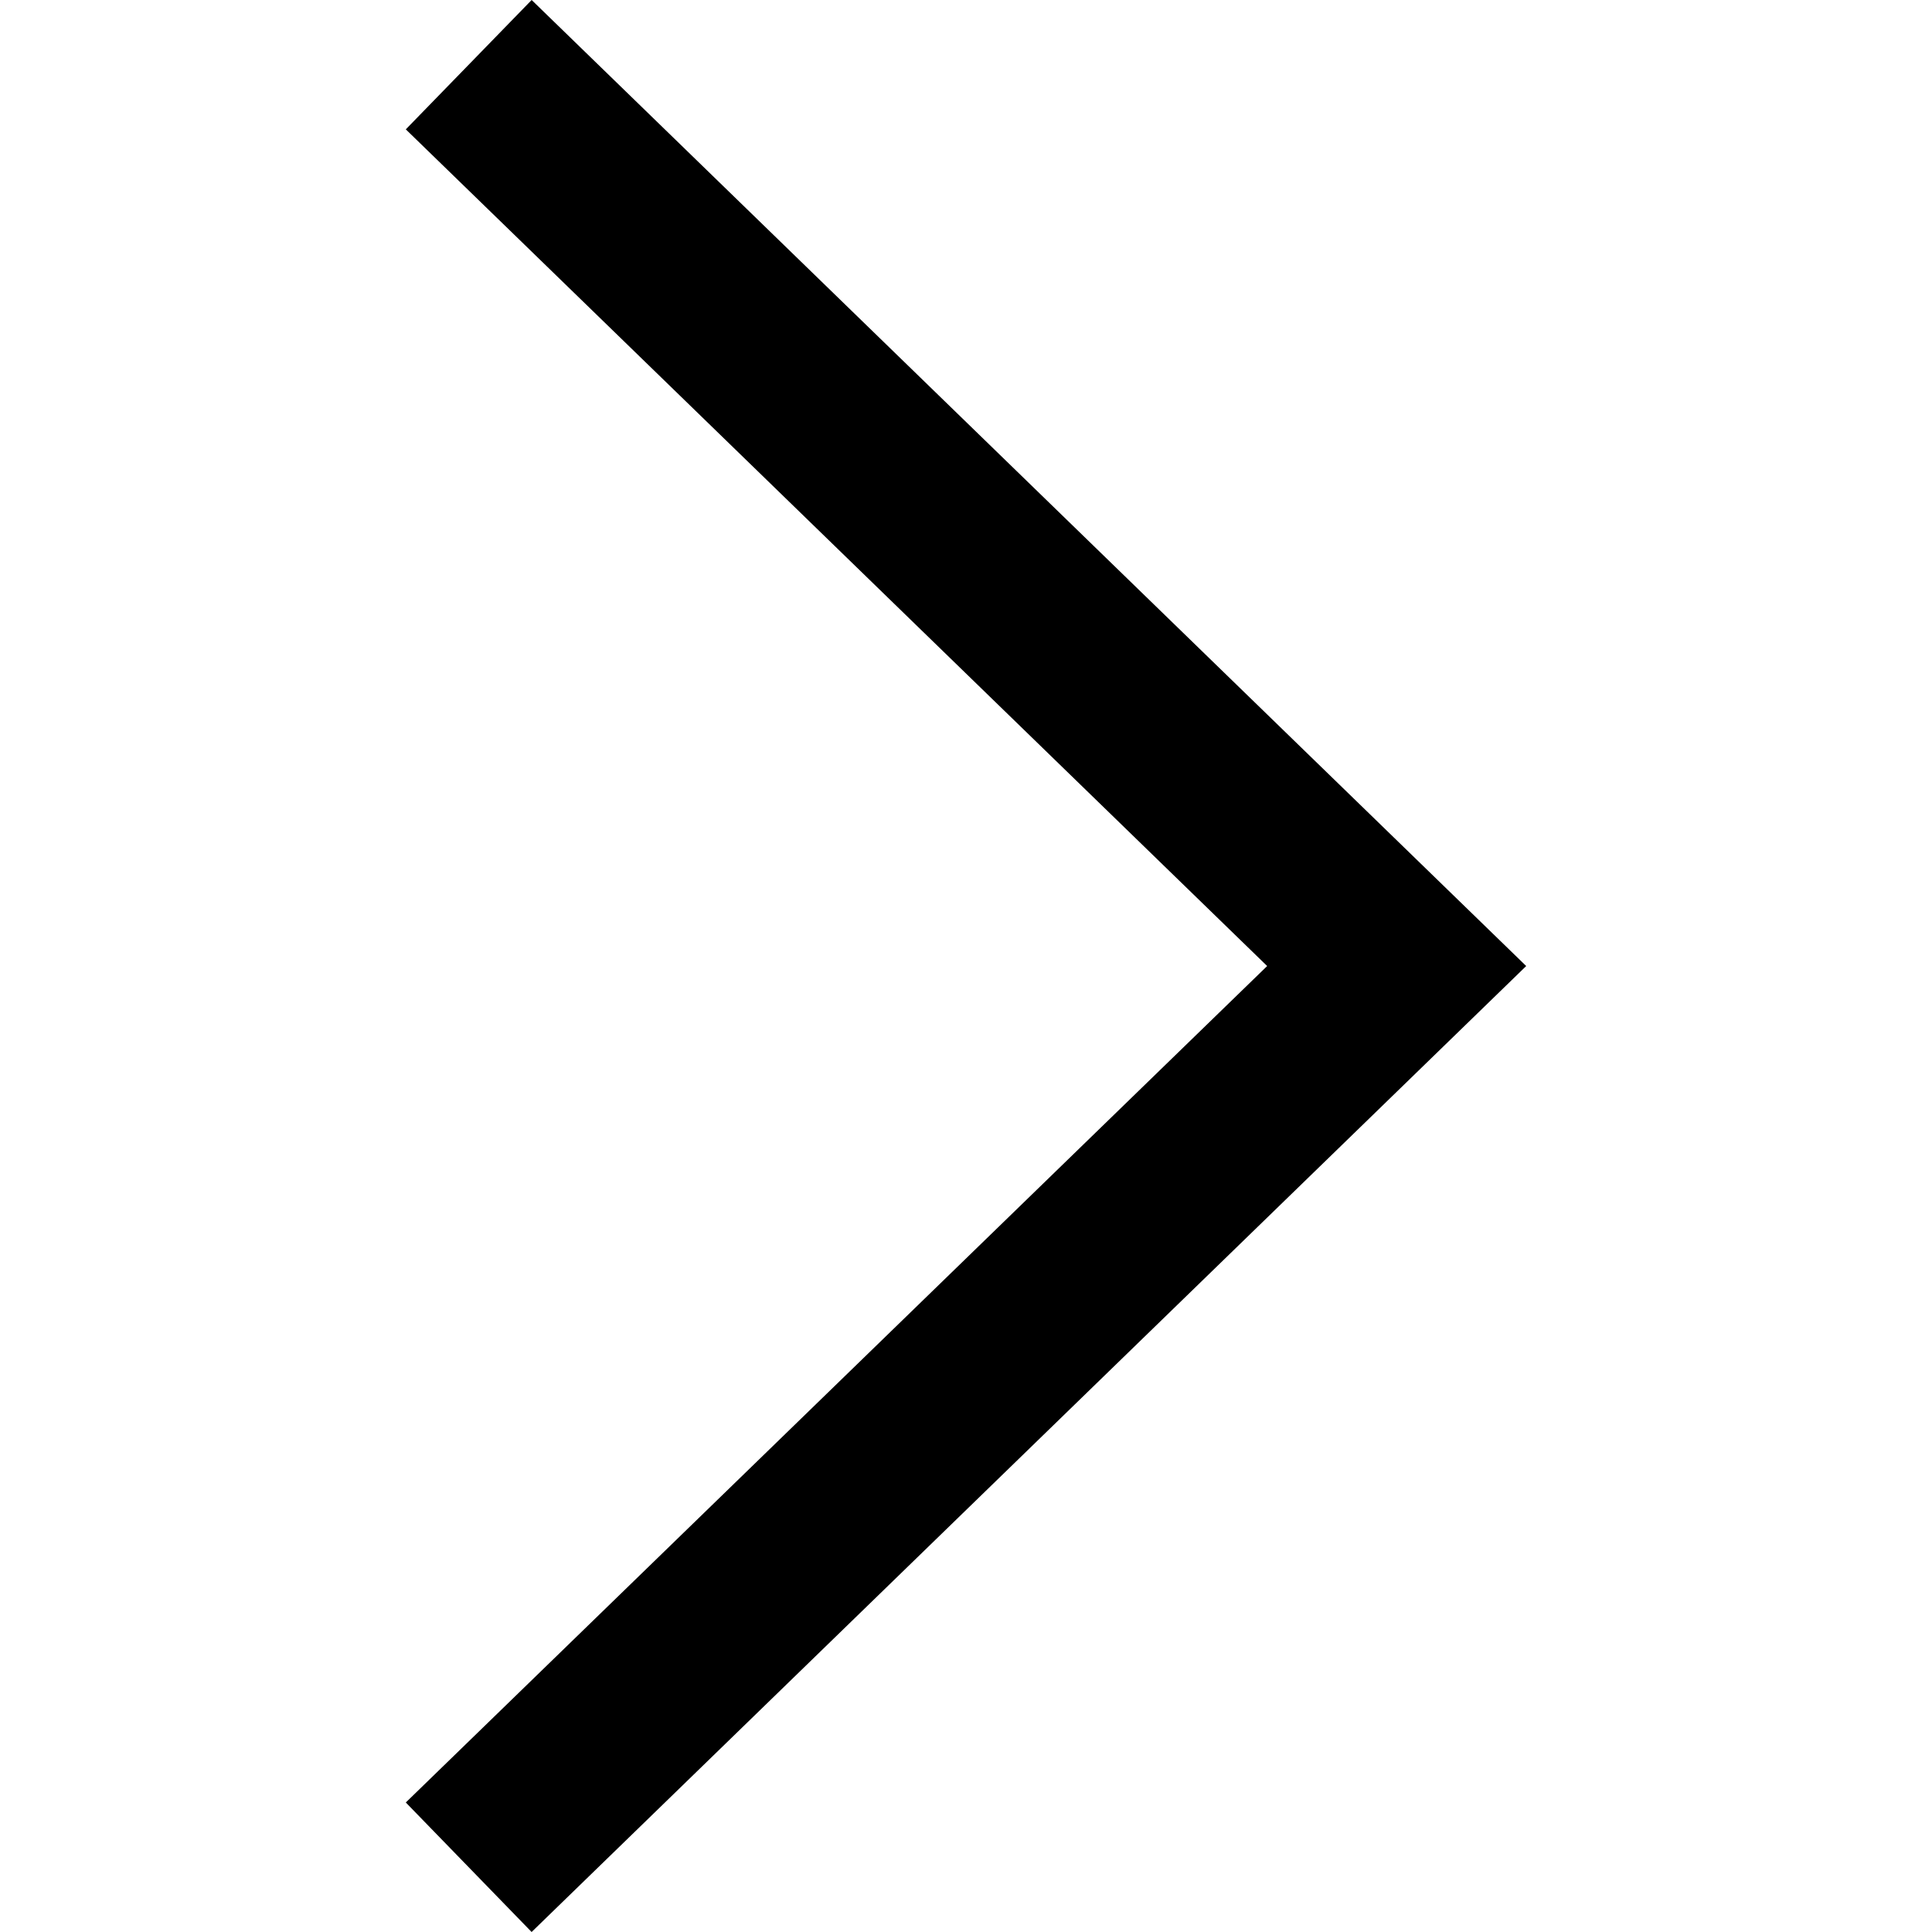
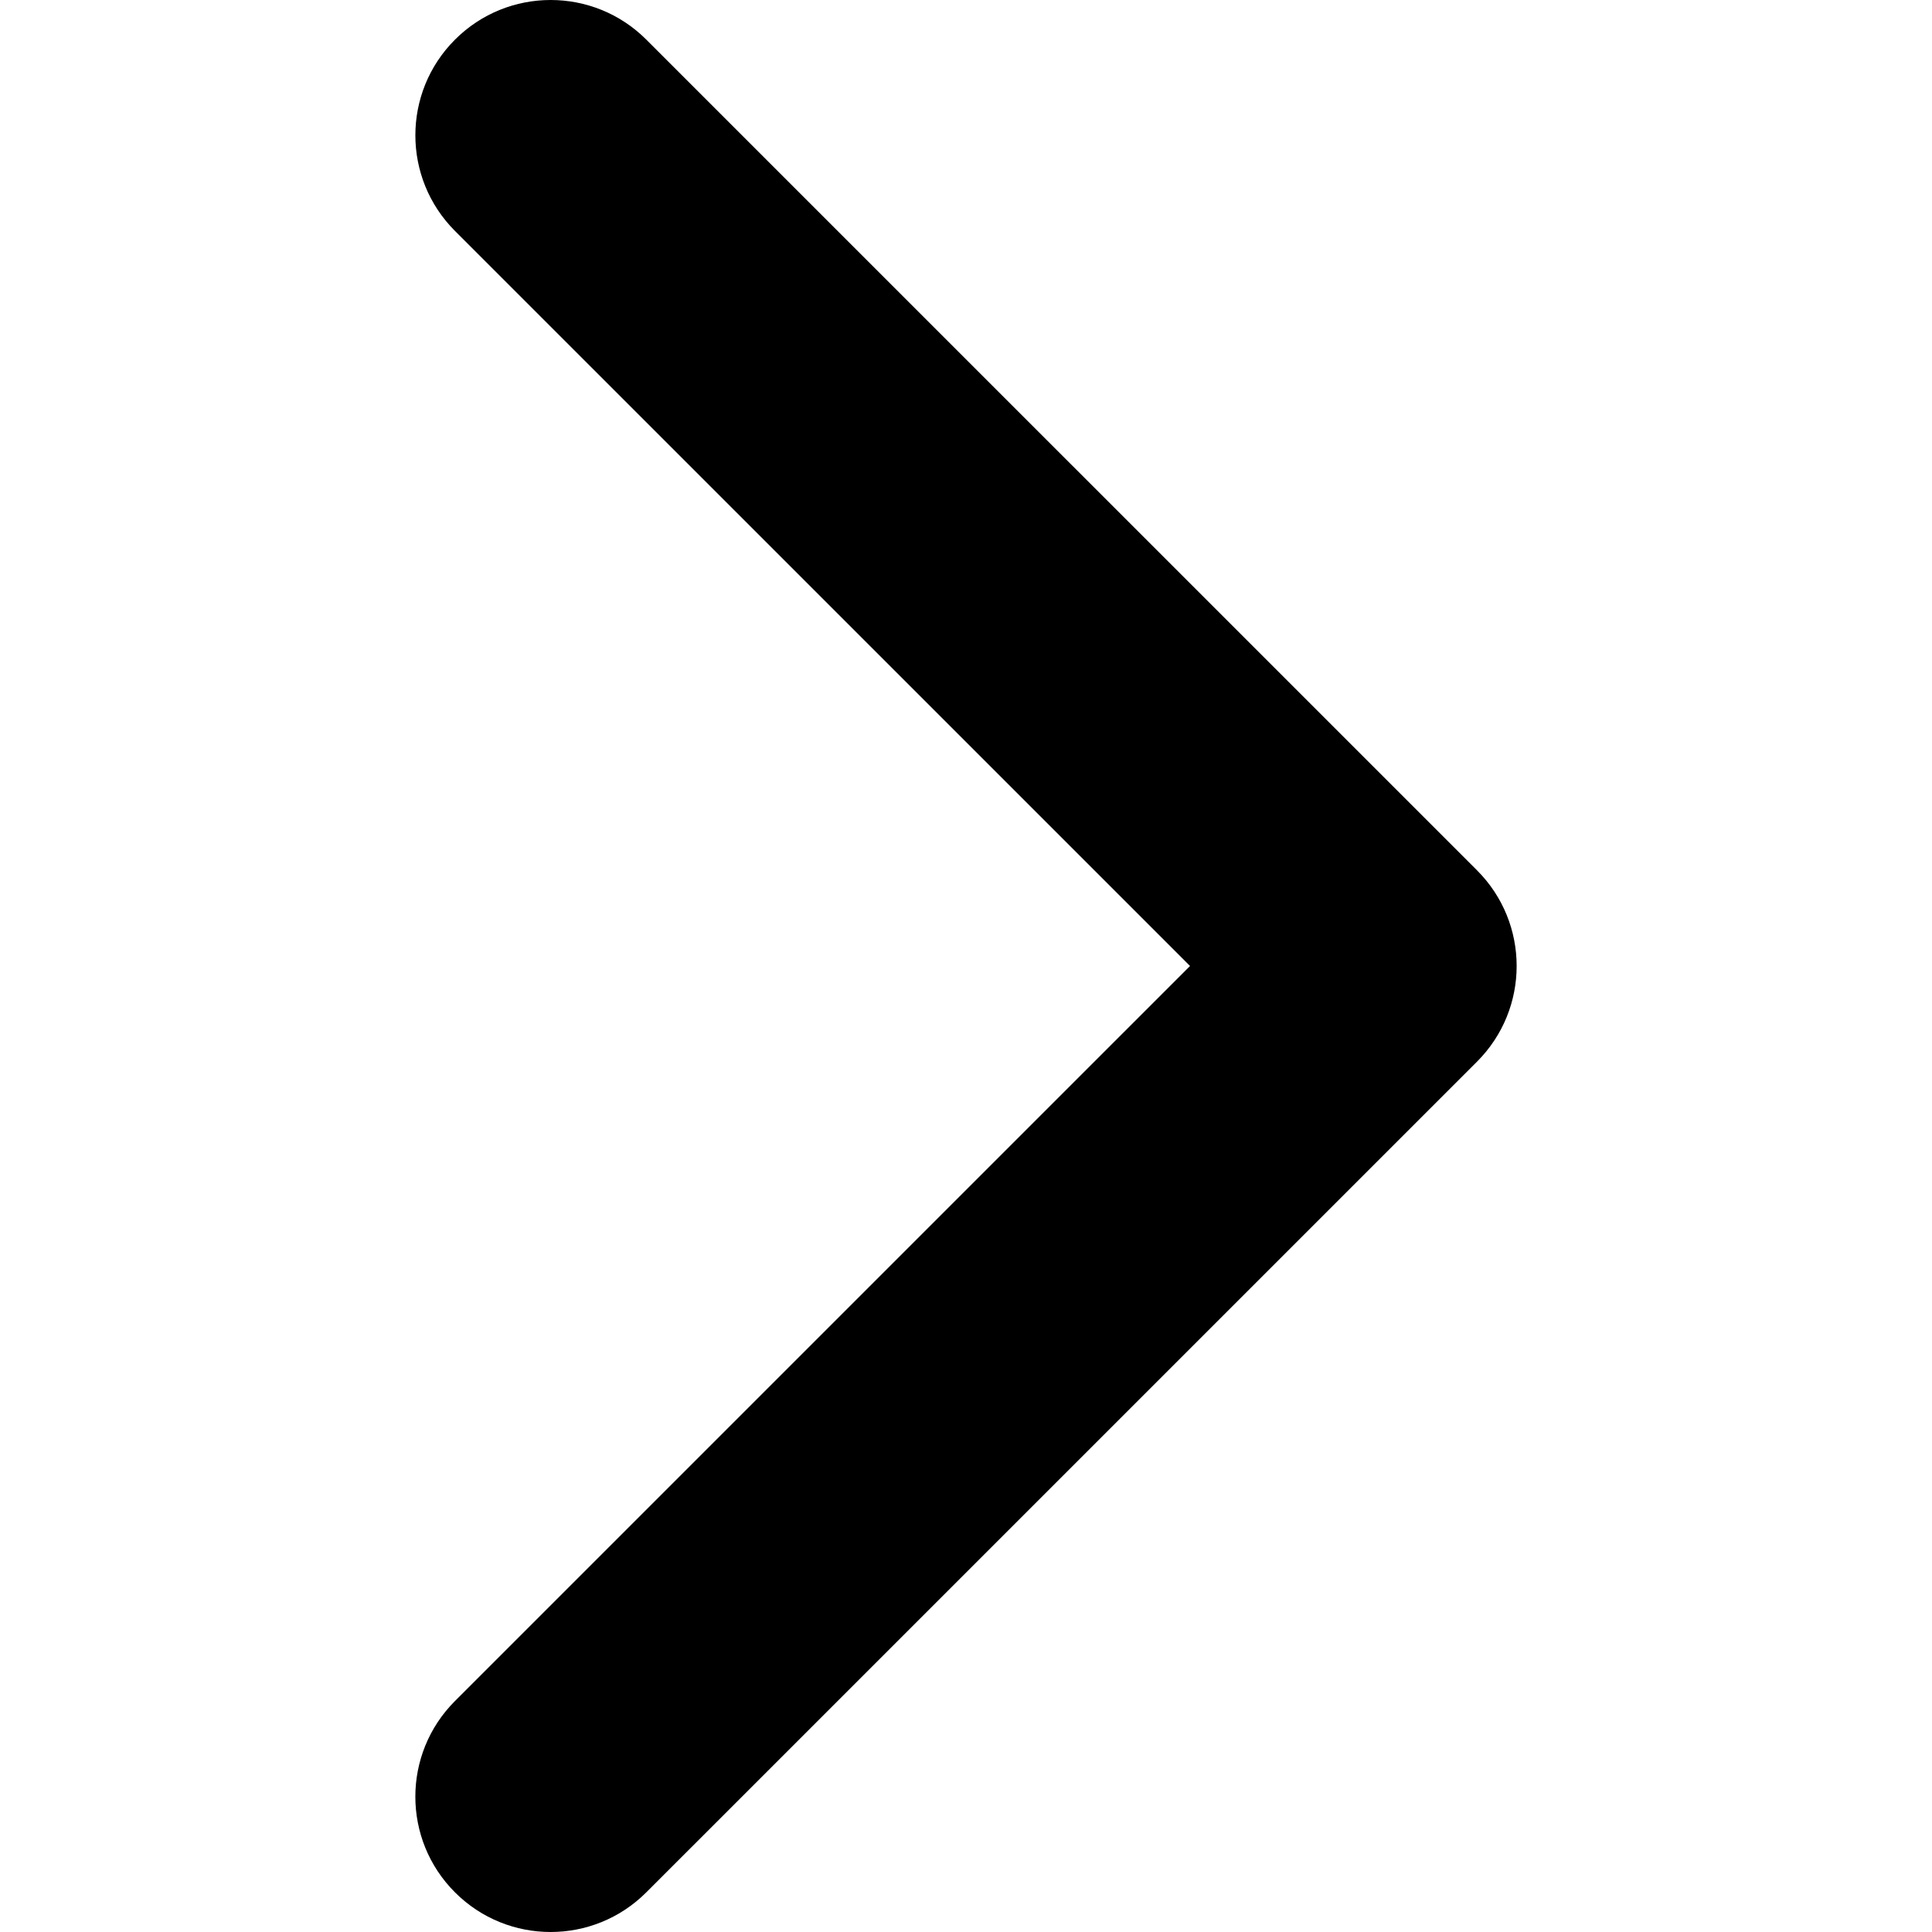
- <svg xmlns="http://www.w3.org/2000/svg" version="1.1" id="Capa_1" x="0px" y="0px" viewBox="0 0 478.448 478.448" style="enable-background:new 0 0 478.448 478.448;" xml:space="preserve">
+ <svg xmlns="http://www.w3.org/2000/svg" version="1.1" id="Capa_1" x="0px" y="0px" width="451.846px" height="451.847px" viewBox="0 0 451.846 451.847" style="enable-background:new 0 0 451.846 451.847;" xml:space="preserve">
  <g>
-     <g>
-       <polygon points="131.659,0 100.494,32.035 313.804,239.232 100.494,446.373 131.65,478.448     377.954,239.232   " />
-     </g>
+     <path d="M345.441,248.292L151.154,442.573c-12.359,12.365-32.397,12.365-44.75,0c-12.354-12.354-12.354-32.391,0-44.744   L278.318,225.92L106.409,54.017c-12.354-12.359-12.354-32.394,0-44.748c12.354-12.359,32.391-12.359,44.75,0l194.287,194.284   c6.177,6.18,9.262,14.271,9.262,22.366C354.708,234.018,351.617,242.115,345.441,248.292z" />
  </g>
  <g>
</g>
  <g>
</g>
  <g>
</g>
  <g>
</g>
  <g>
</g>
  <g>
</g>
  <g>
</g>
  <g>
</g>
  <g>
</g>
  <g>
</g>
  <g>
</g>
  <g>
</g>
  <g>
</g>
  <g>
</g>
  <g>
</g>
</svg>
